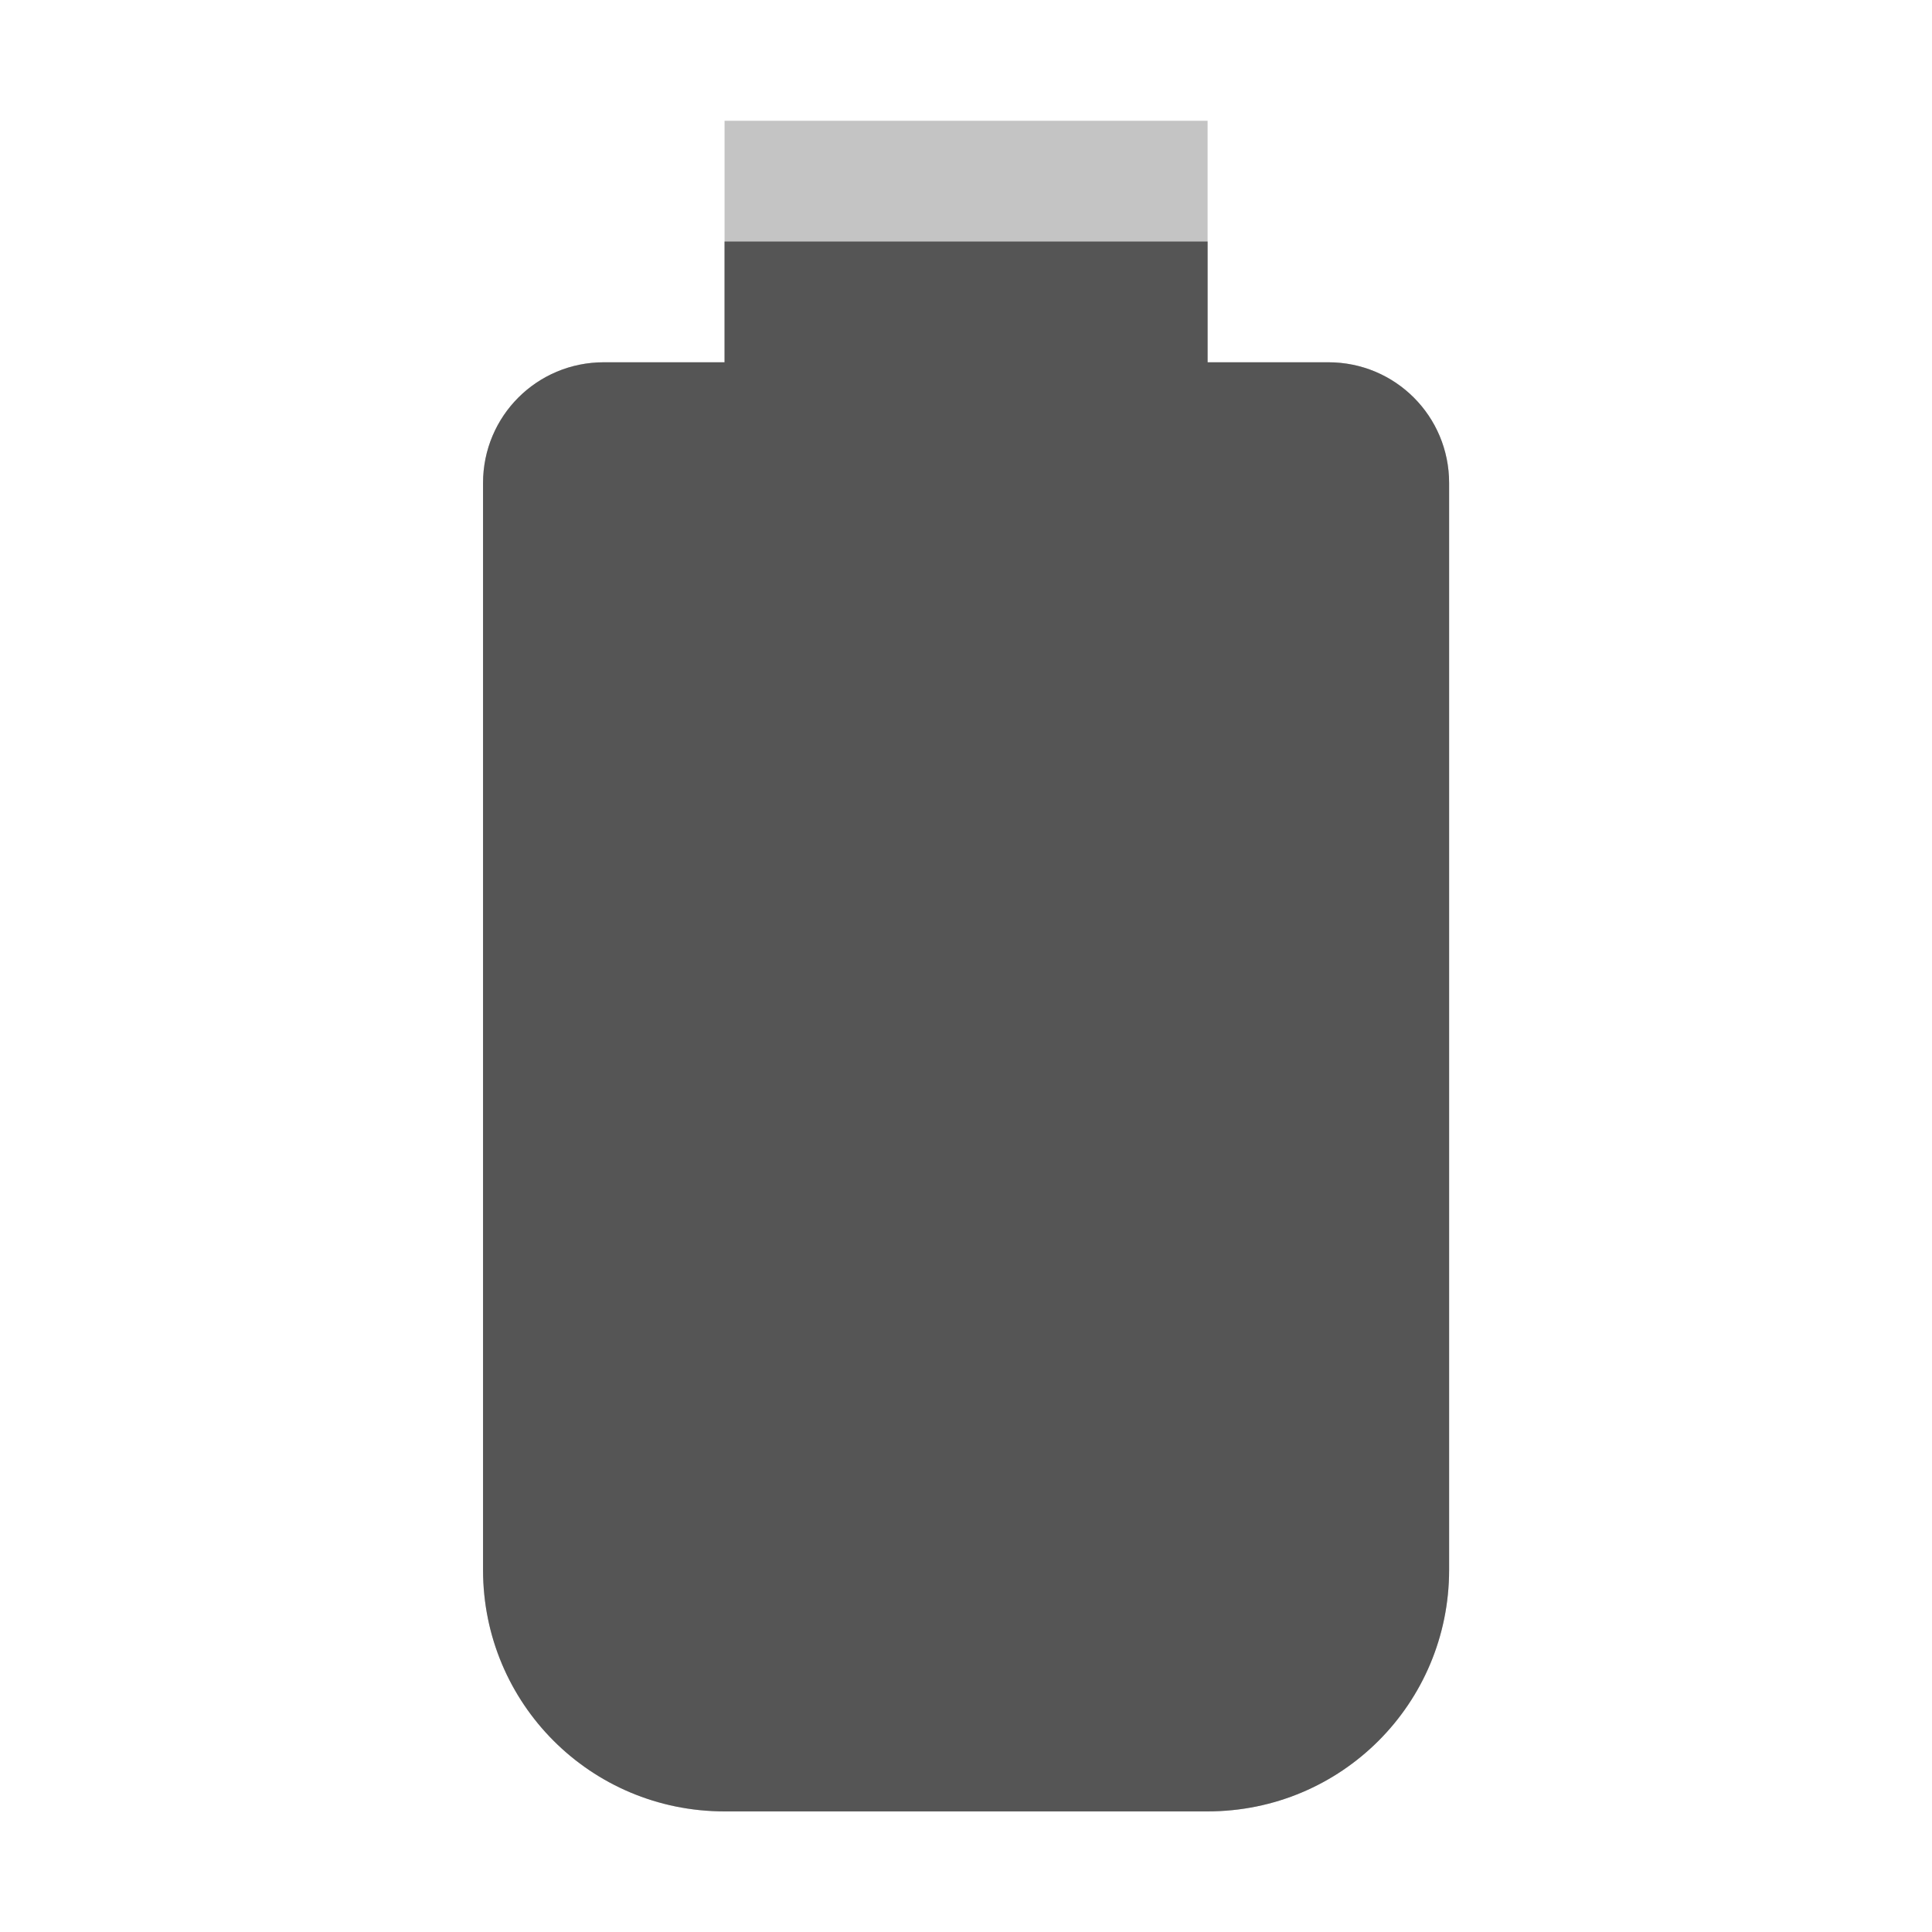
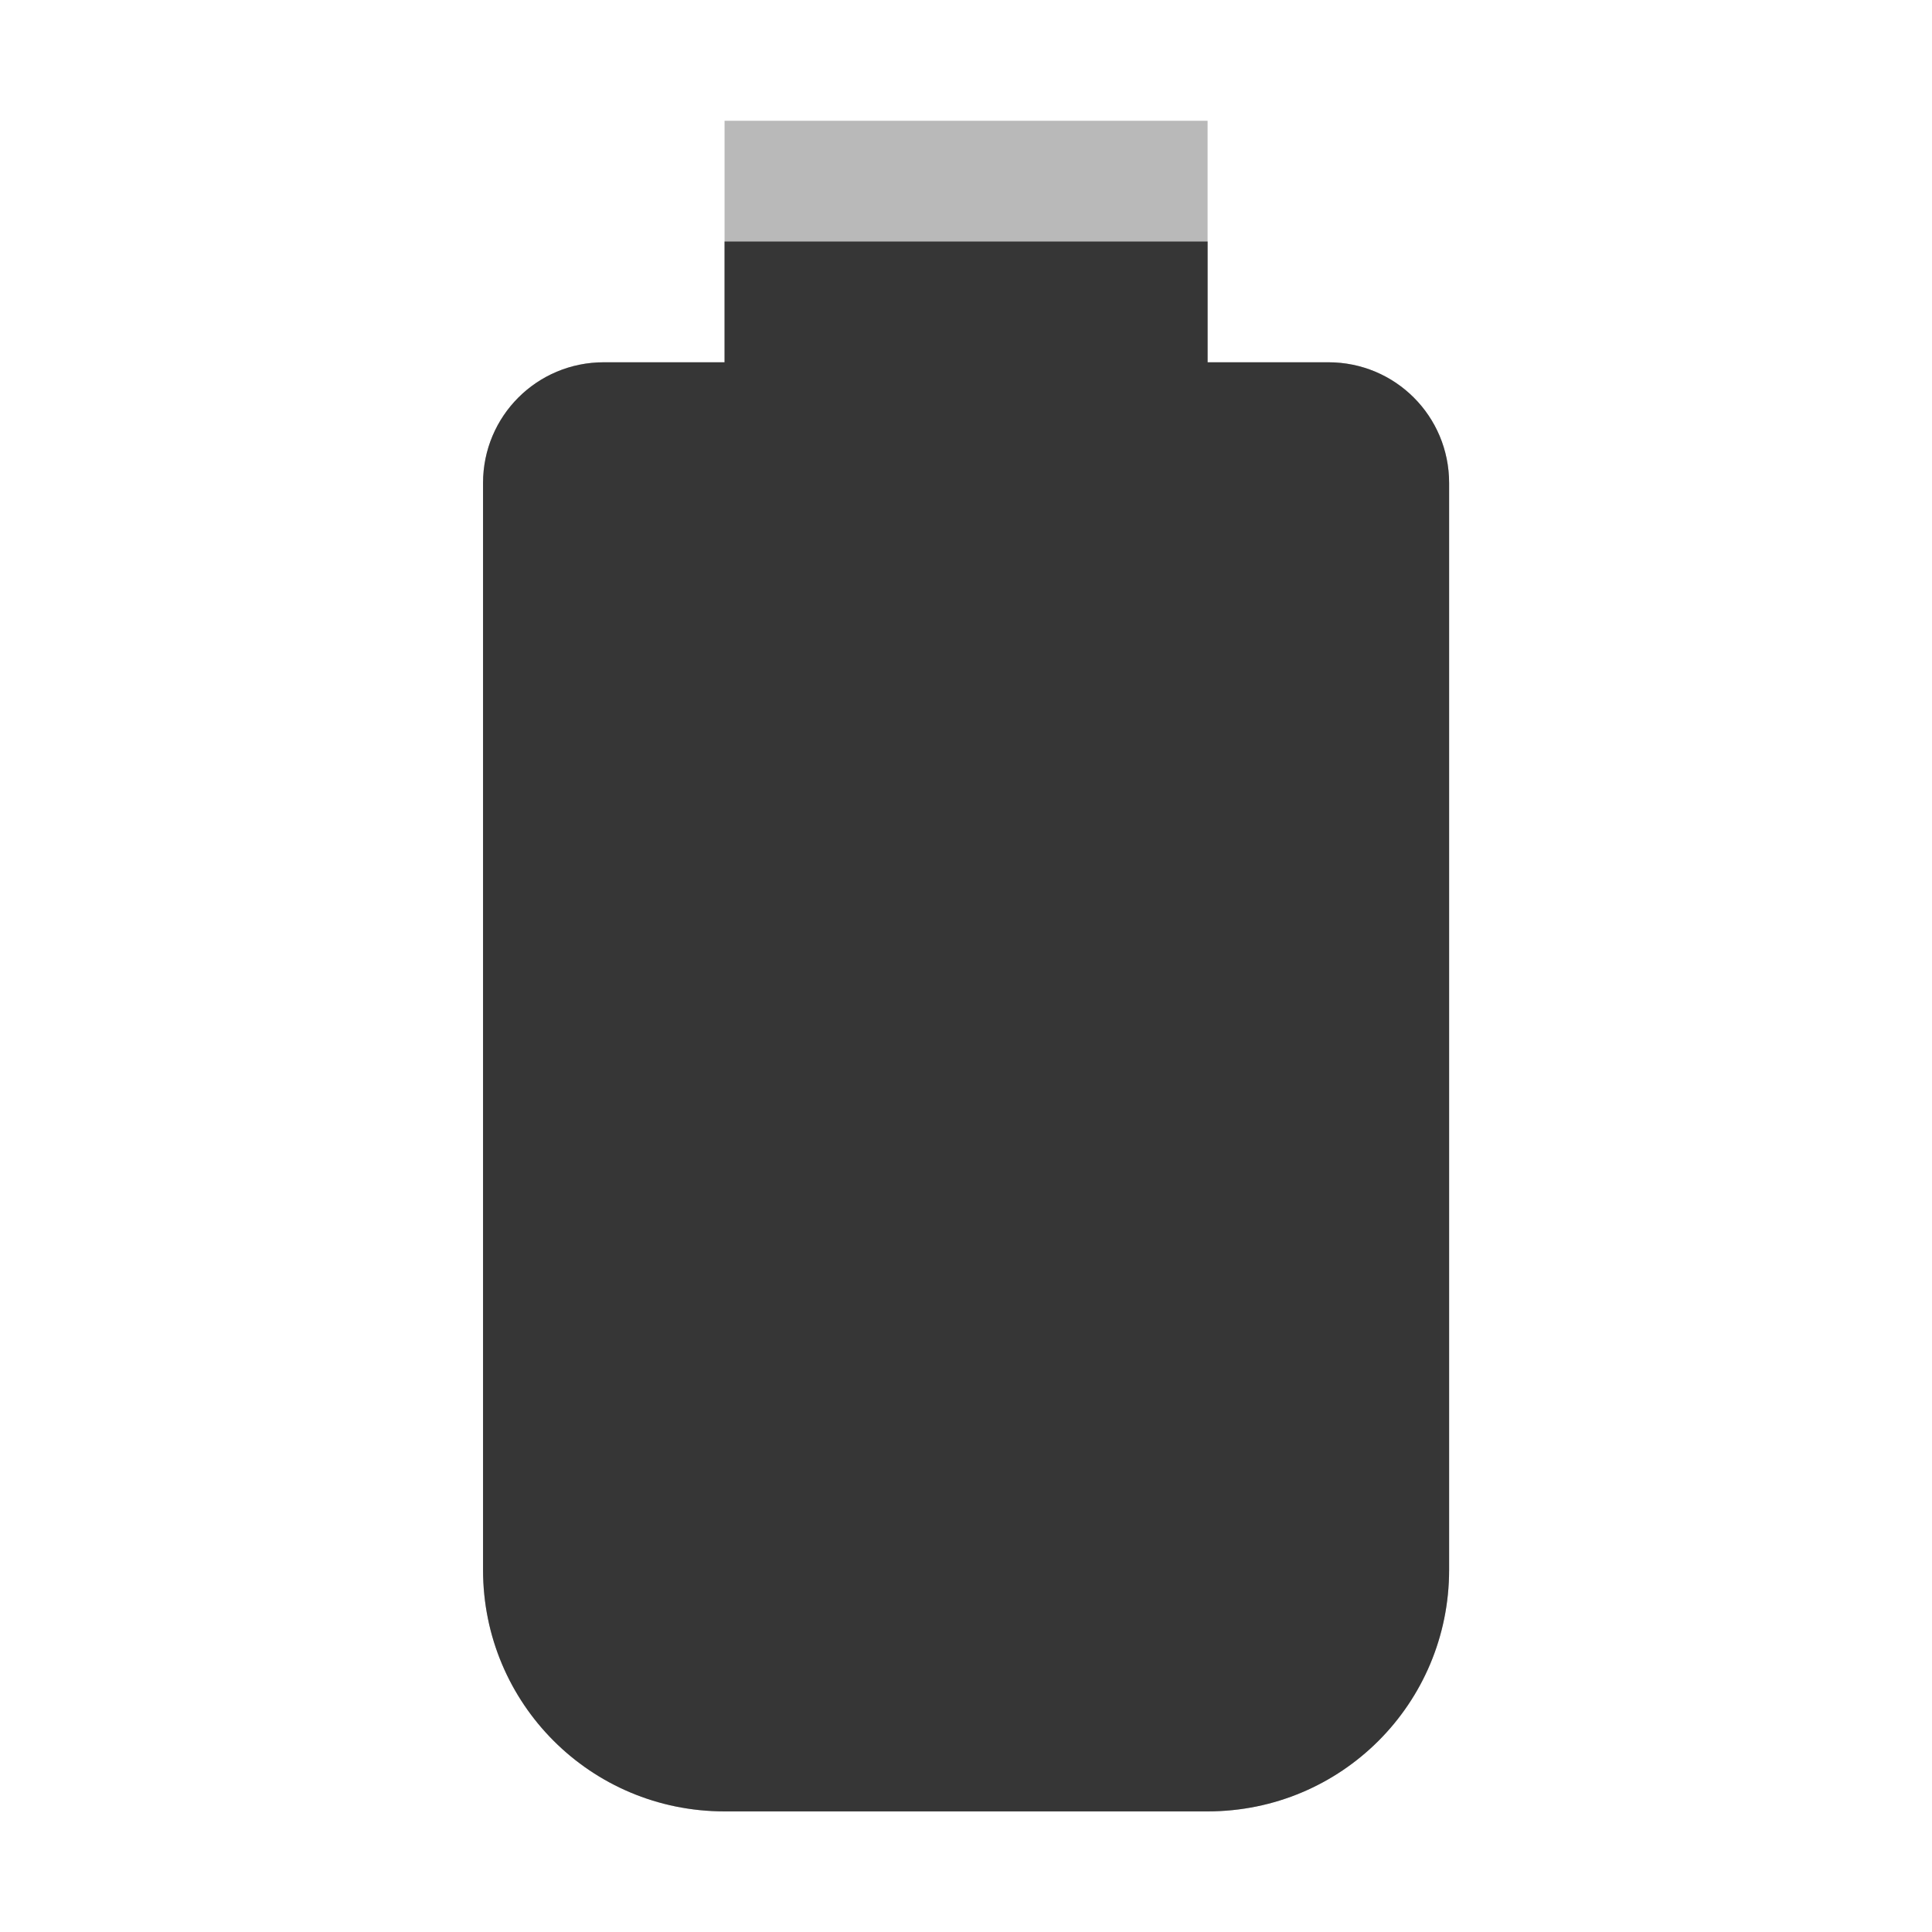
<svg xmlns="http://www.w3.org/2000/svg" width="16" height="16" viewBox="0 0 4.233 4.233" version="1.1" id="svg11945">
  <defs id="defs11942" />
-   <path id="rect15908" style="opacity:0.35;fill:#555555;stroke-width:1" d="M 6,1 V 3 H 5 C 4.446,3 4,3.446 4,4 v 9 c 0,1.108 0.892,2 2,2 h 4 c 1.108,0 2,-0.892 2,-2 V 4 C 12,3.446 11.554,3 11,3 H 10 V 1 Z" transform="scale(0.2645833)" />
-   <path id="rect17200" style="opacity:1;fill:#555555;stroke-width:0.764" d="M 5,3 C 4.446,3 4,3.446 4,4 v 9 c 0,1.108 0.892,2 2,2 h 4 c 1.108,0 2,-0.892 2,-2 V 4 C 12,3.446 11.554,3 11,3 H 10 V 2 H 6 L 6,3 Z" transform="scale(0.2645833)" />
+   <path id="rect15908" style="opacity:0.35;fill:#363636;stroke-width:1" d="M 6,1 V 3 H 5 C 4.446,3 4,3.446 4,4 v 9 c 0,1.108 0.892,2 2,2 h 4 c 1.108,0 2,-0.892 2,-2 V 4 C 12,3.446 11.554,3 11,3 H 10 V 1 Z" transform="scale(0.2645833)" />
+   <path id="rect17200" style="opacity:1;fill:#363636;stroke-width:0.764" d="M 5,3 C 4.446,3 4,3.446 4,4 v 9 c 0,1.108 0.892,2 2,2 h 4 c 1.108,0 2,-0.892 2,-2 V 4 C 12,3.446 11.554,3 11,3 H 10 V 2 H 6 L 6,3 Z" transform="scale(0.2645833)" />
</svg>
